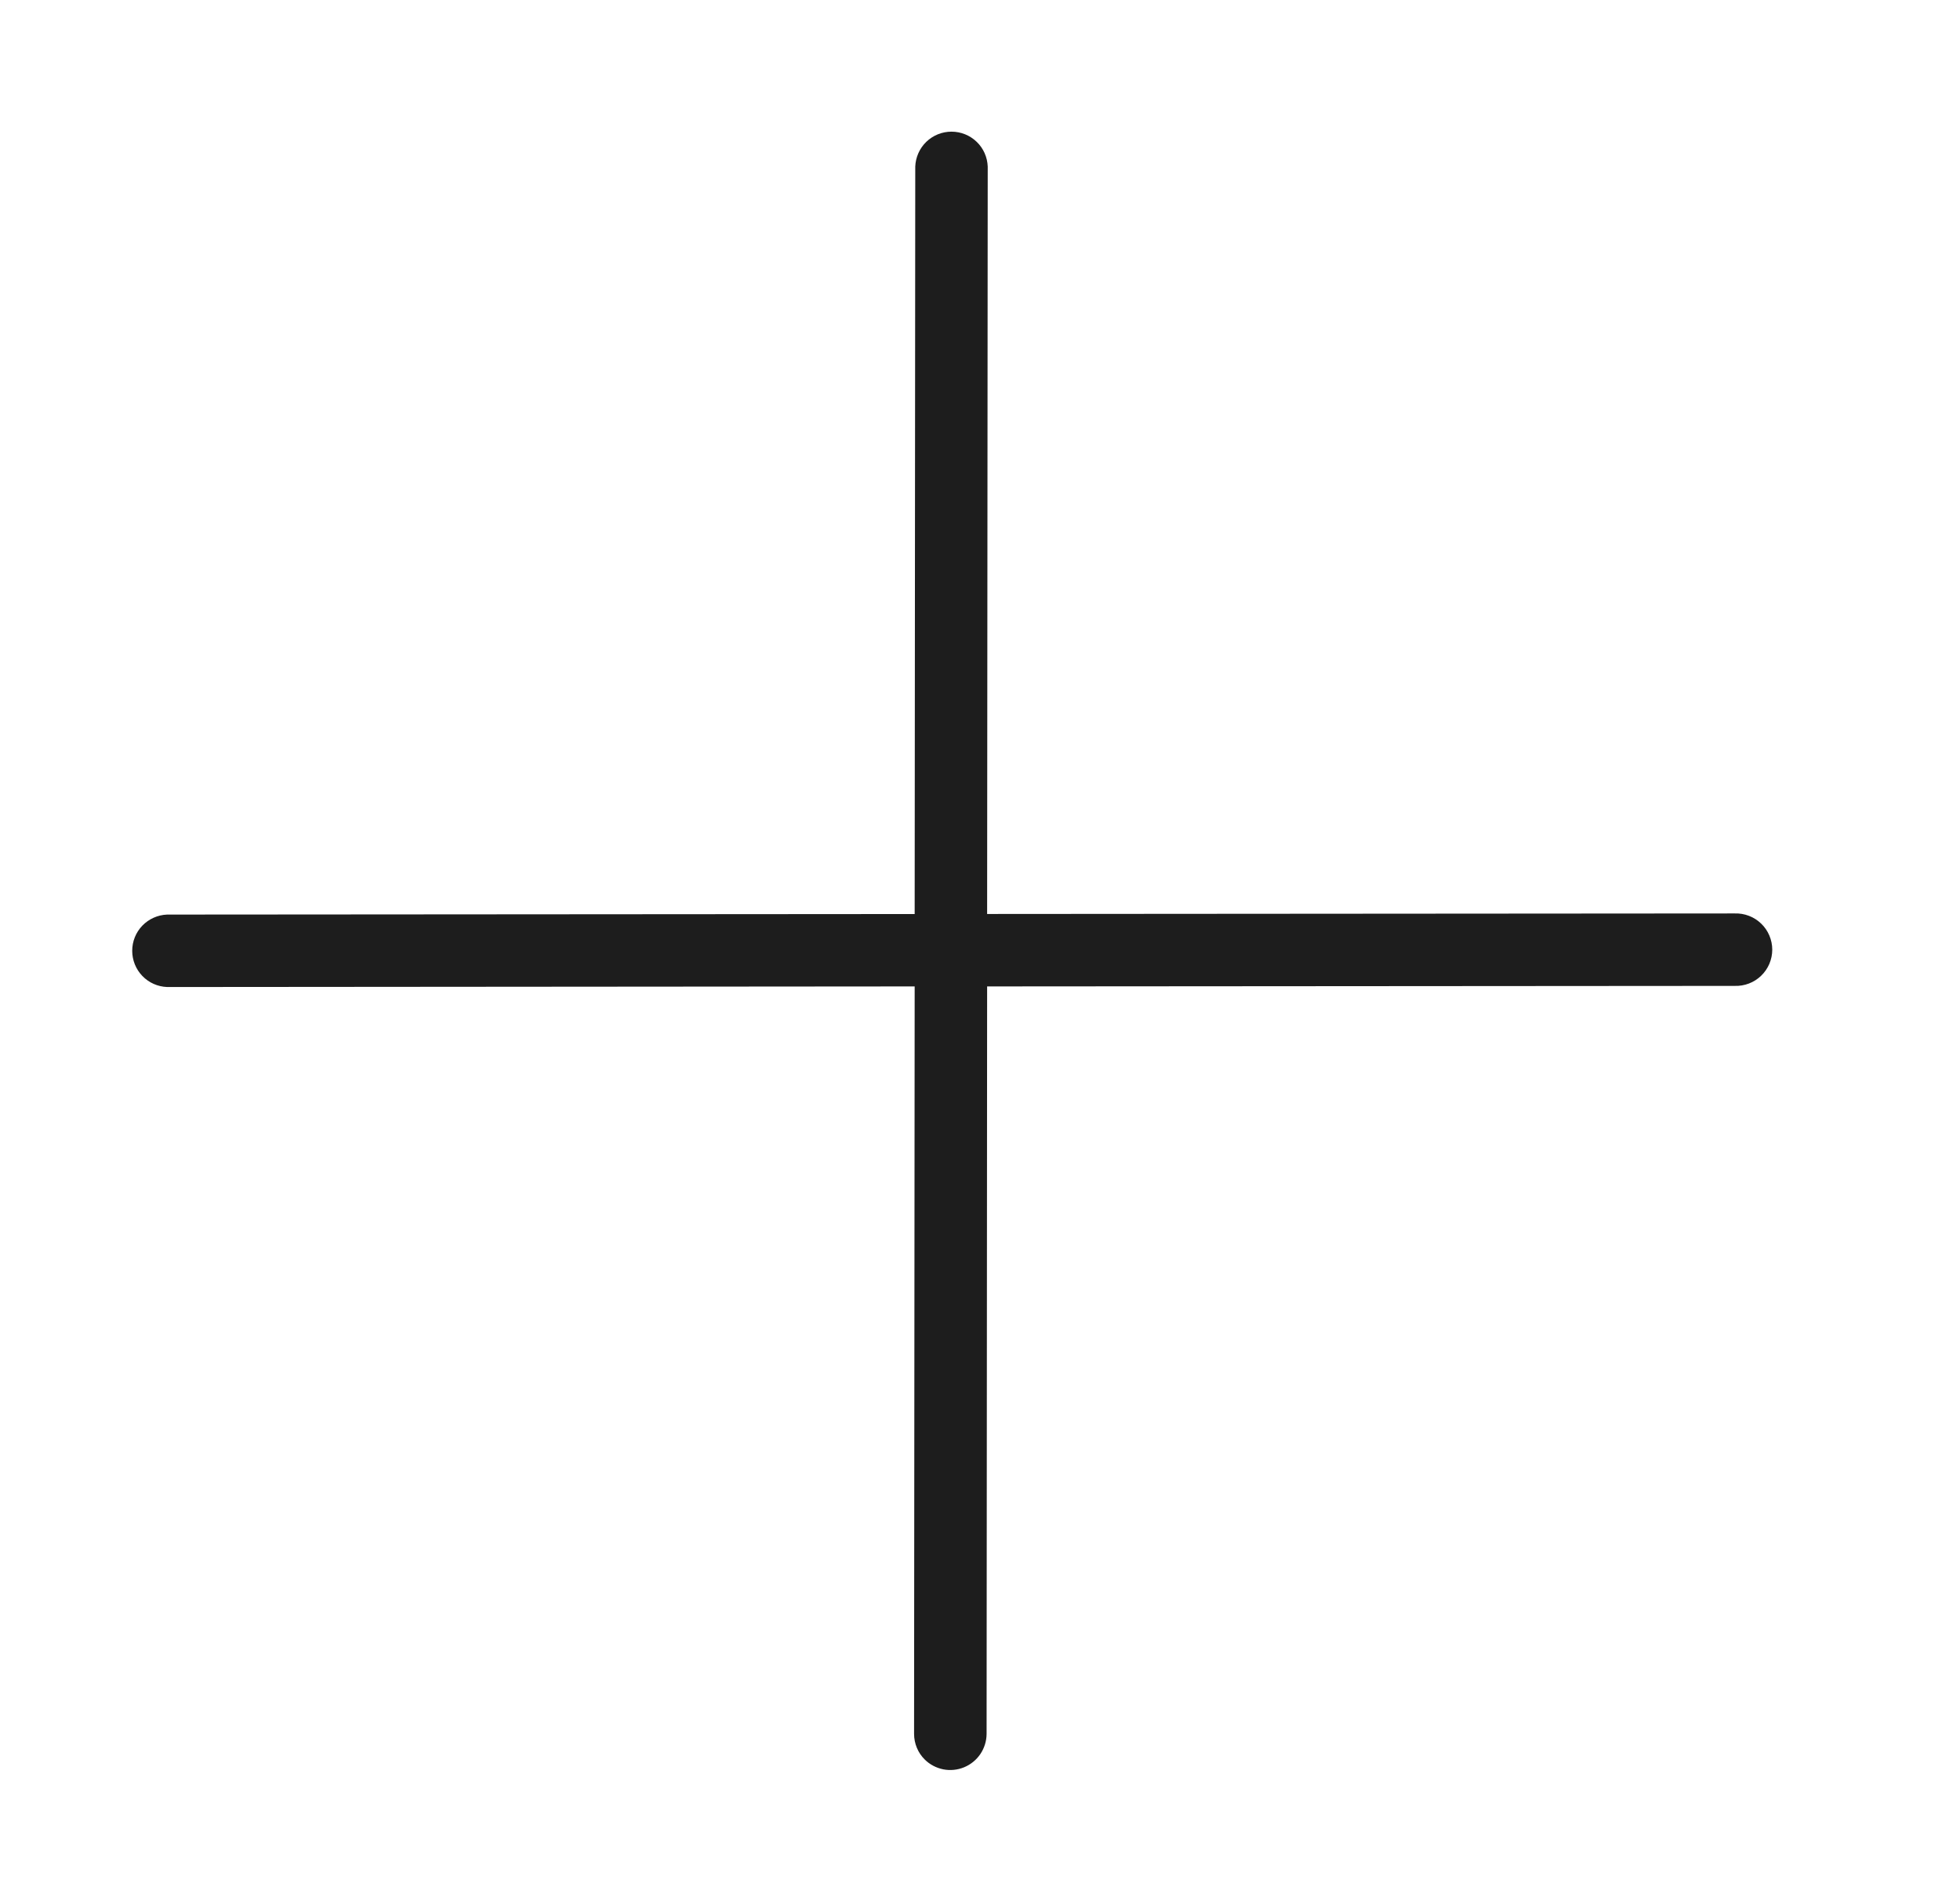
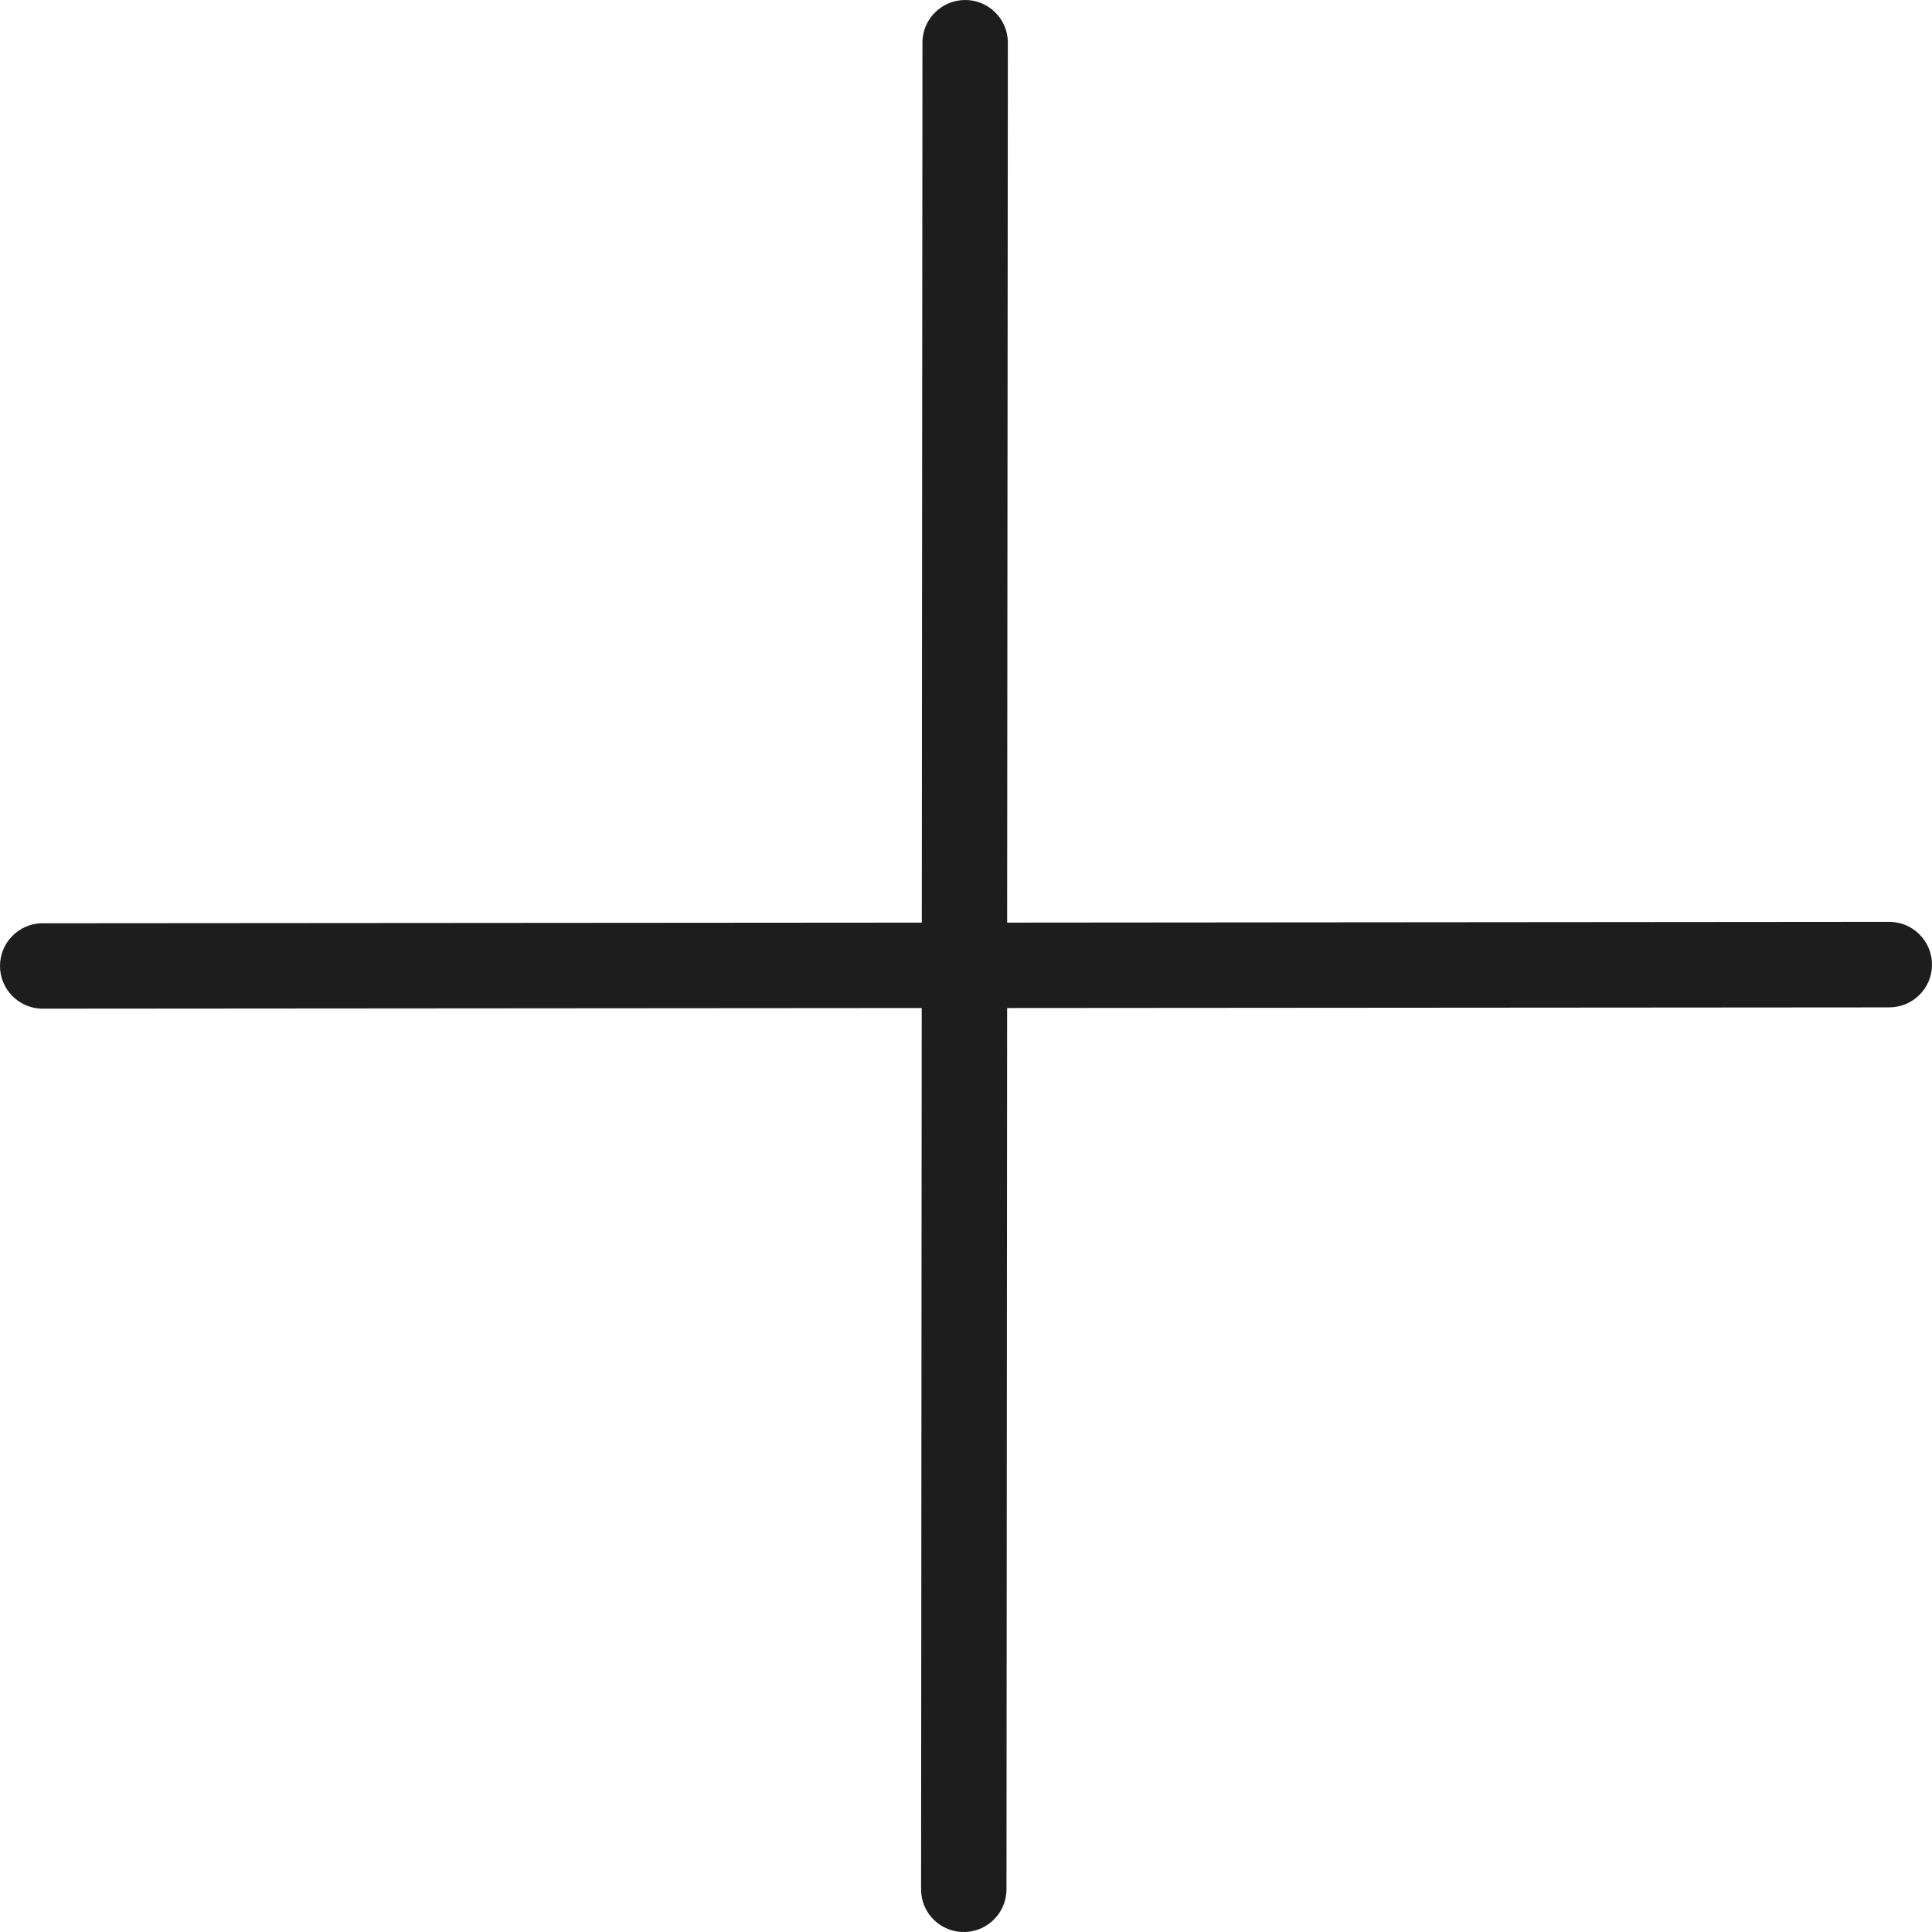
- <svg xmlns="http://www.w3.org/2000/svg" width="33" height="32" viewBox="0 0 33 32" fill="none">
-   <path d="M29.206 15.381L16.62 15.39L16.63 2.805C16.624 2.647 16.558 2.497 16.444 2.388C16.33 2.278 16.178 2.217 16.02 2.217C15.862 2.217 15.71 2.278 15.596 2.388C15.483 2.497 15.416 2.647 15.41 2.805L15.4 15.391L2.814 15.4C2.656 15.406 2.507 15.473 2.397 15.586C2.287 15.7 2.226 15.852 2.226 16.01C2.226 16.168 2.287 16.32 2.397 16.434C2.507 16.548 2.656 16.614 2.814 16.62L15.4 16.61L15.39 29.196C15.39 29.359 15.456 29.516 15.569 29.627C15.654 29.712 15.763 29.769 15.881 29.793C15.999 29.816 16.122 29.804 16.233 29.758C16.344 29.712 16.44 29.634 16.507 29.534C16.574 29.434 16.61 29.317 16.611 29.196L16.62 16.61L29.206 16.601C29.288 16.604 29.37 16.59 29.446 16.561C29.523 16.532 29.593 16.487 29.652 16.43C29.711 16.373 29.758 16.305 29.79 16.23C29.822 16.154 29.839 16.073 29.839 15.991C29.839 15.909 29.822 15.828 29.79 15.752C29.758 15.677 29.711 15.608 29.652 15.552C29.593 15.495 29.523 15.45 29.446 15.421C29.37 15.392 29.288 15.378 29.206 15.381Z" fill="#1D1D1D" />
+ <svg xmlns="http://www.w3.org/2000/svg" width="24" height="24" viewBox="0 0 24 24" fill="none">
+   <path d="M23.45 11.452L12.511 11.461L12.52 0.512C12.515 0.374 12.457 0.244 12.358 0.149C12.259 0.053 12.127 0 11.989 0C11.852 0 11.72 0.053 11.621 0.149C11.522 0.244 11.464 0.374 11.459 0.512L11.451 11.461L0.511 11.469C0.374 11.474 0.244 11.532 0.149 11.631C0.053 11.73 0 11.862 0 12C0 12.137 0.053 12.269 0.149 12.368C0.244 12.467 0.374 12.525 0.511 12.53L11.45 12.522L11.442 23.471C11.442 23.613 11.499 23.749 11.597 23.845C11.671 23.919 11.766 23.969 11.868 23.99C11.971 24.01 12.078 24 12.175 23.96C12.271 23.92 12.354 23.852 12.413 23.765C12.471 23.678 12.502 23.576 12.503 23.471L12.511 12.522L23.45 12.514C23.521 12.516 23.593 12.504 23.659 12.479C23.726 12.453 23.786 12.415 23.838 12.365C23.889 12.316 23.93 12.256 23.958 12.191C23.986 12.125 24 12.054 24 11.983C24 11.912 23.986 11.841 23.958 11.775C23.93 11.71 23.889 11.65 23.838 11.601C23.786 11.551 23.726 11.512 23.659 11.487C23.593 11.461 23.521 11.45 23.45 11.452Z" fill="#1D1D1D" />
</svg>
